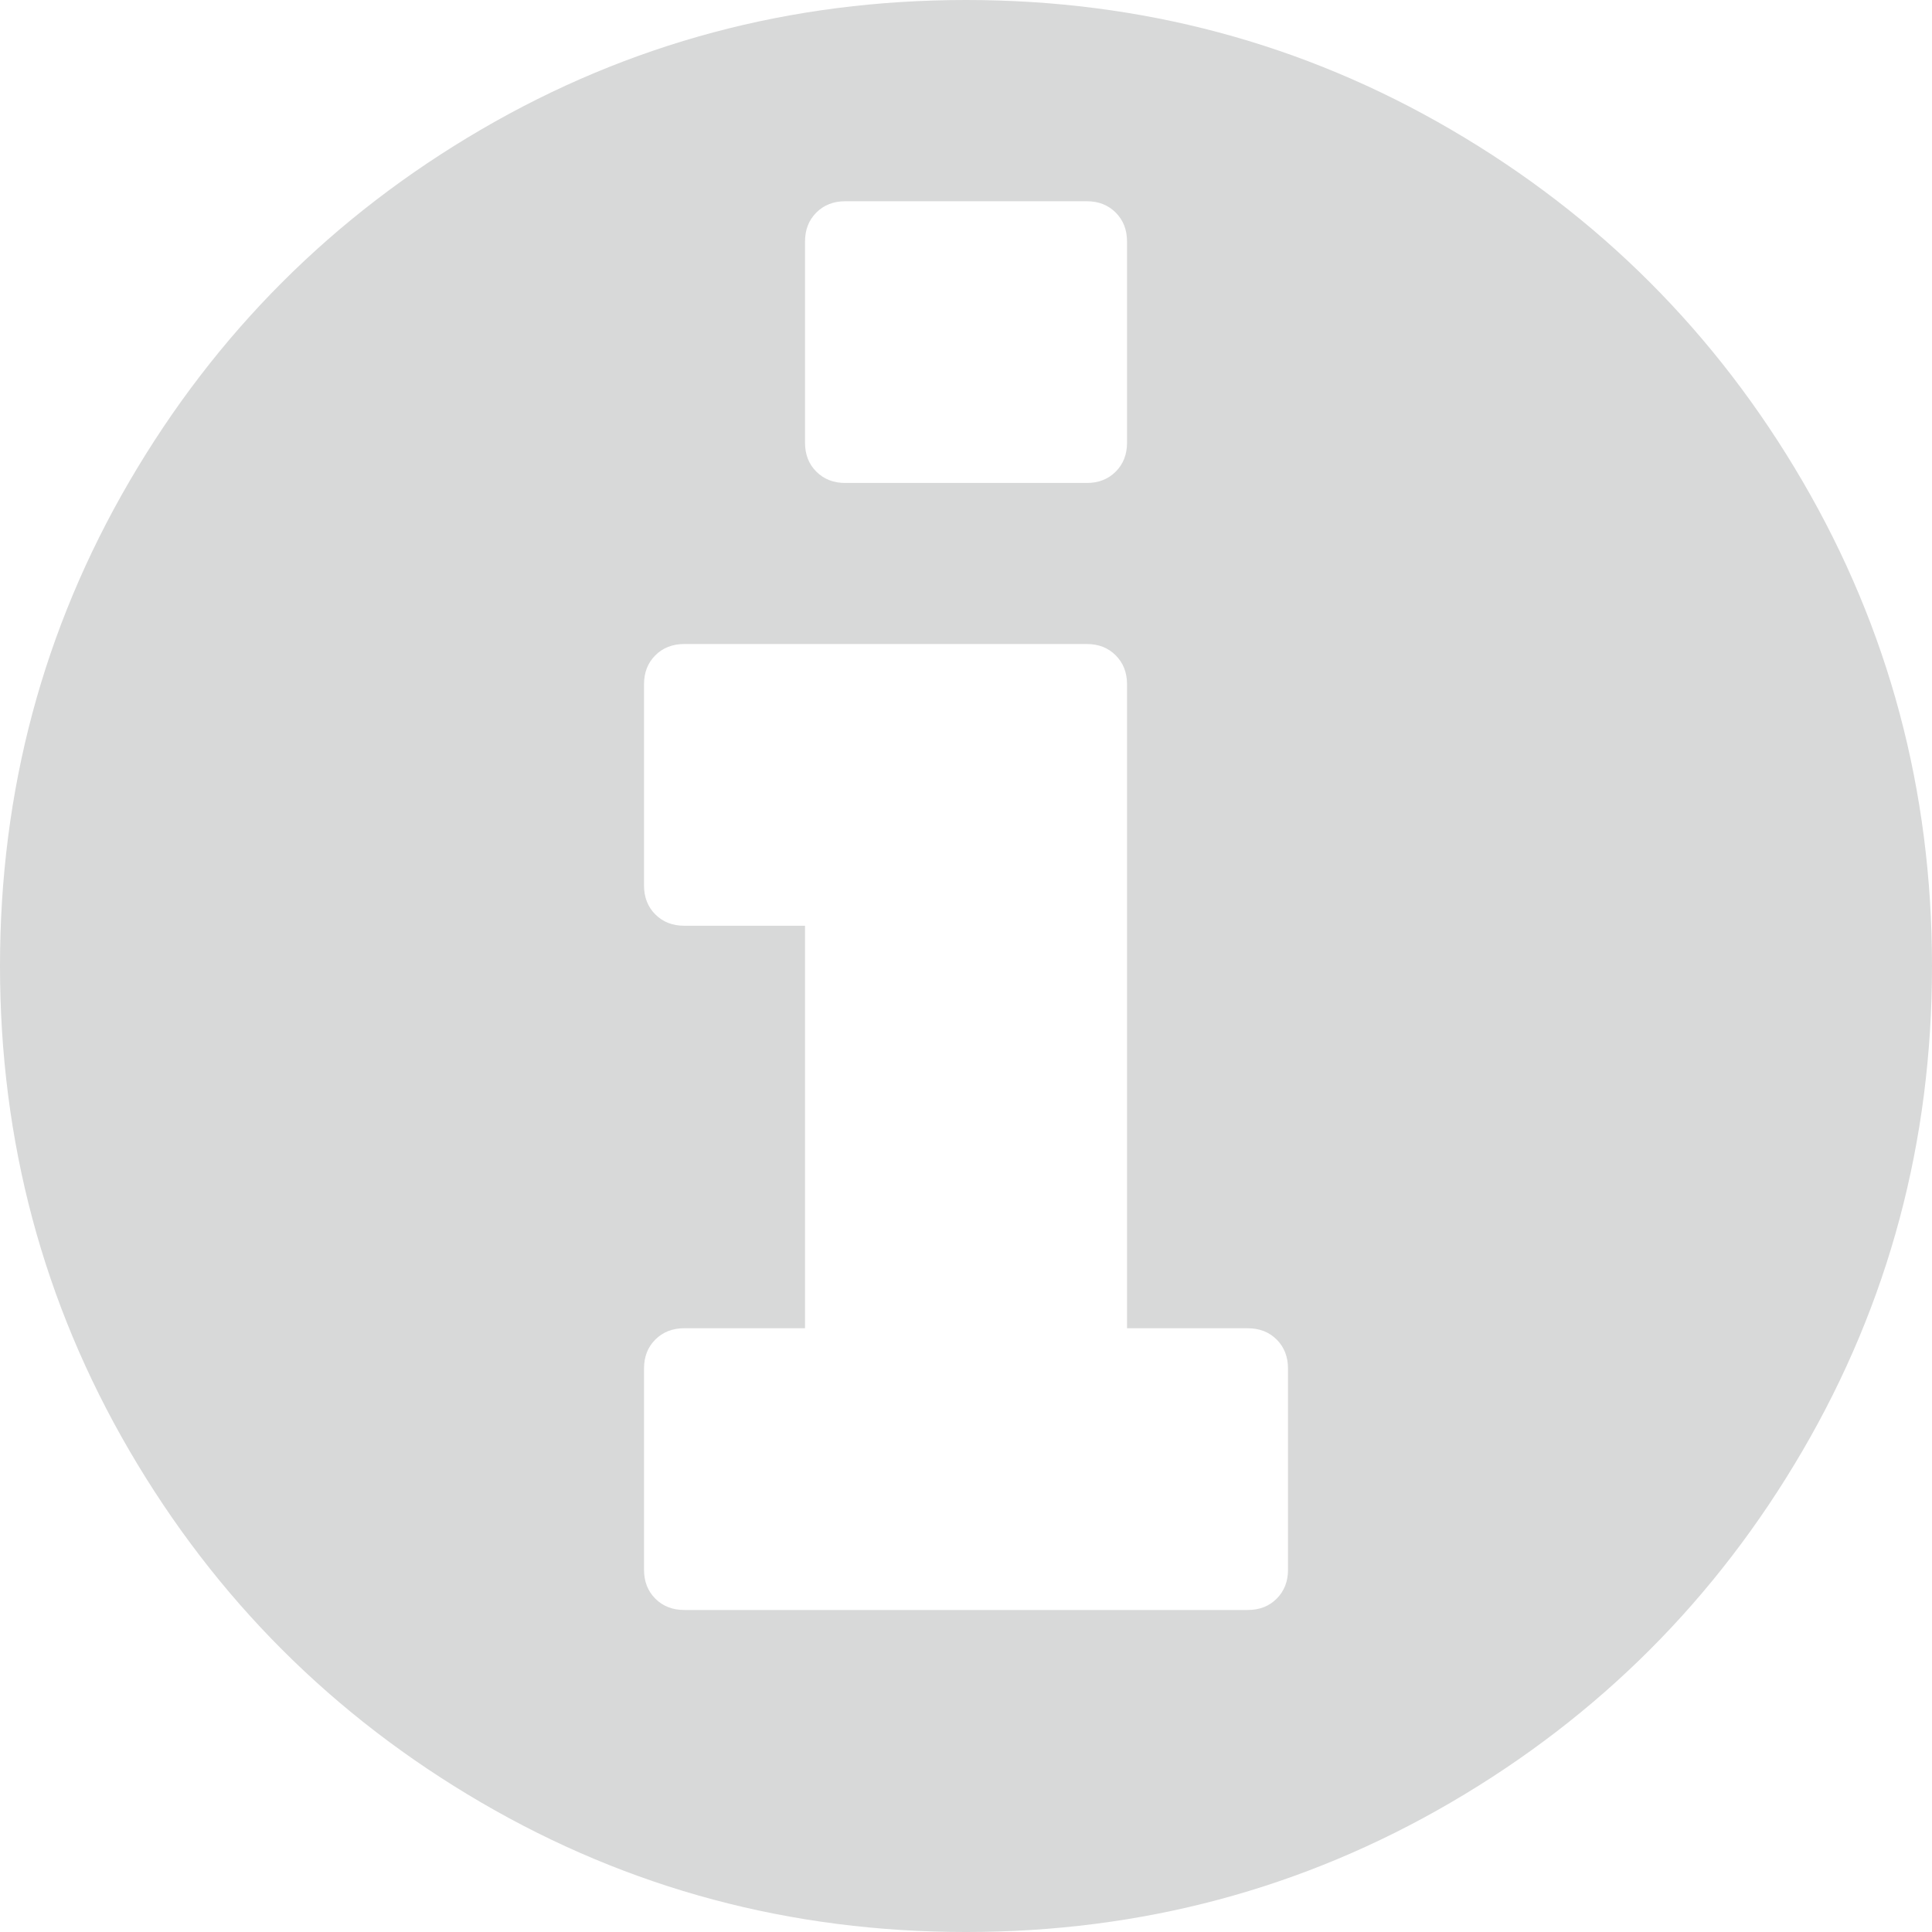
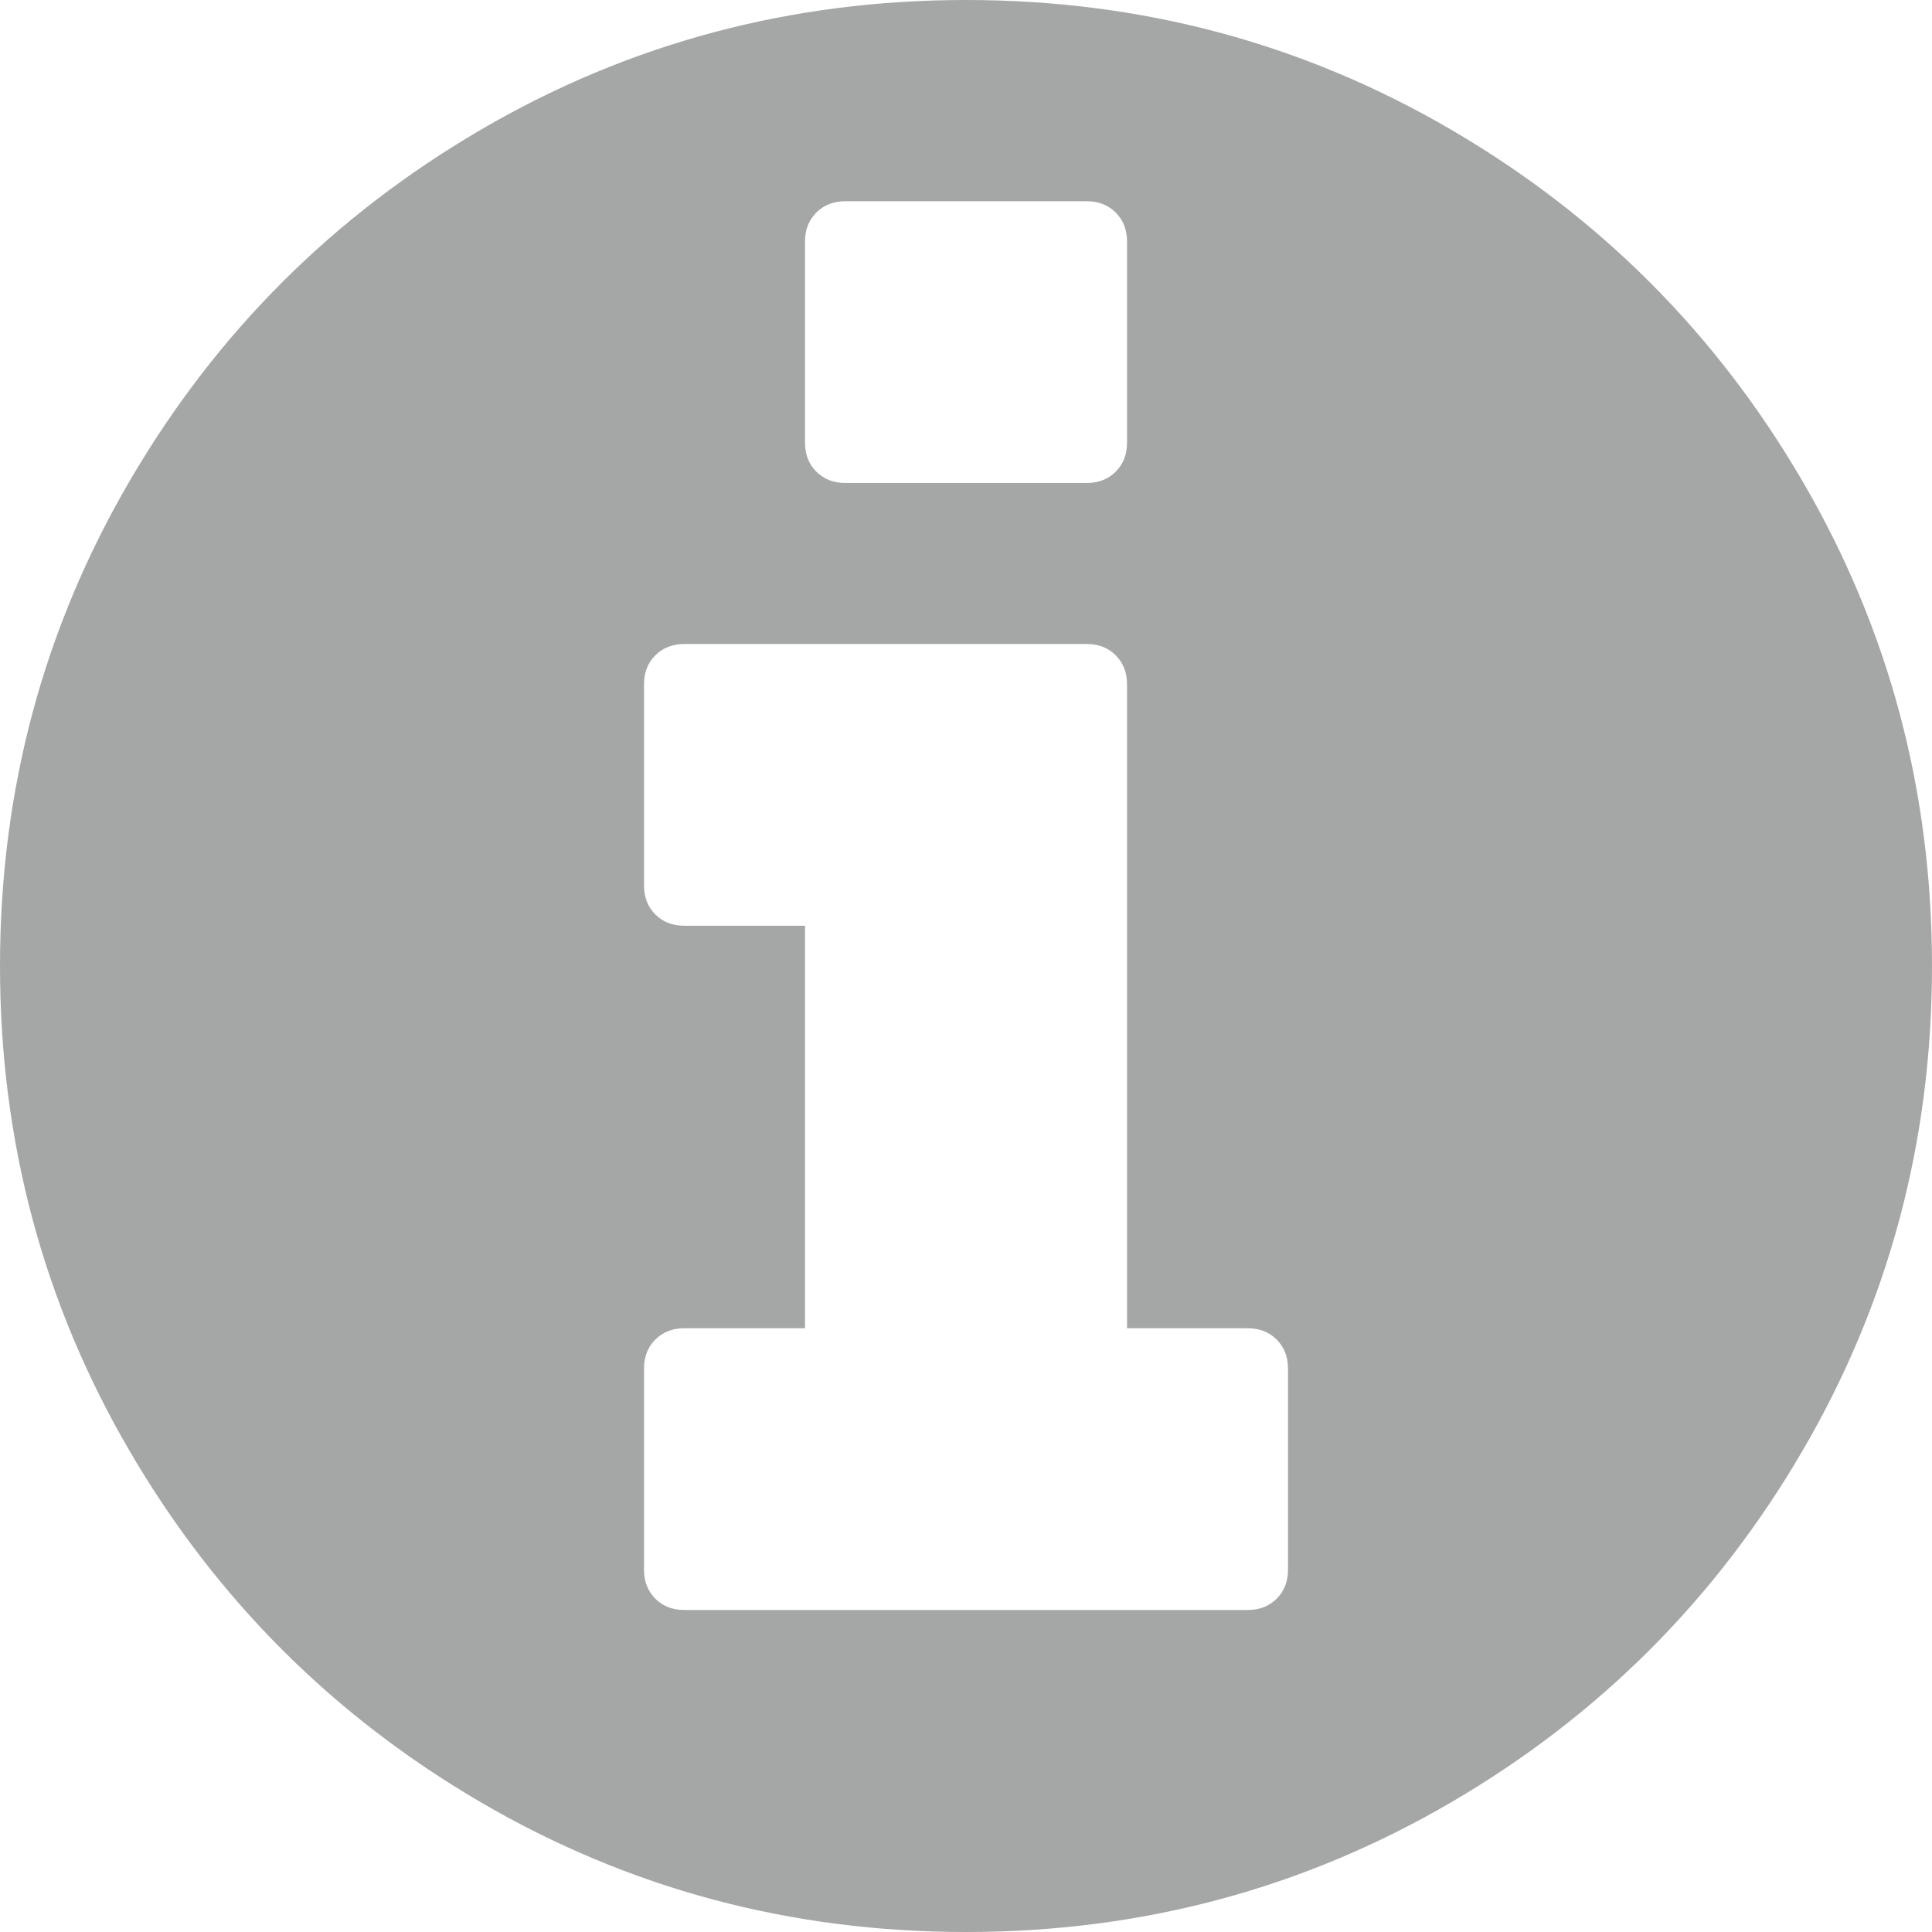
<svg xmlns="http://www.w3.org/2000/svg" version="1.1" id="Capa_1" x="0px" y="0px" width="438.533px" height="438.533px" viewBox="0 0 438.533 438.533" style="enable-background:new 0 0 438.533 438.533;" xml:space="preserve">
  <g>
-     <path fill="#d8d9d9" d="M409.133,109.203c-19.608-33.592-46.205-60.189-79.798-79.796C295.736,9.801,259.058,0,219.273,0   c-39.781,0-76.47,9.801-110.063,29.407c-33.595,19.604-60.192,46.201-79.8,79.796C9.801,142.8,0,179.489,0,219.267   c0,39.78,9.804,76.463,29.407,110.062c19.607,33.592,46.204,60.189,79.799,79.798c33.597,19.605,70.283,29.407,110.063,29.407   s76.47-9.802,110.065-29.407c33.593-19.602,60.189-46.206,79.795-79.798c19.603-33.596,29.403-70.284,29.403-110.062   C438.533,179.485,428.732,142.795,409.133,109.203z M182.727,54.813c0-2.666,0.855-4.853,2.57-6.565   c1.712-1.711,3.903-2.57,6.567-2.57h54.82c2.662,0,4.853,0.859,6.561,2.57c1.711,1.712,2.573,3.899,2.573,6.565v45.682   c0,2.664-0.862,4.854-2.573,6.564c-1.708,1.712-3.898,2.568-6.561,2.568h-54.82c-2.664,0-4.854-0.856-6.567-2.568   c-1.715-1.709-2.57-3.9-2.57-6.564V54.813z M292.359,356.309c0,2.662-0.863,4.853-2.57,6.561c-1.704,1.714-3.895,2.57-6.563,2.57   H155.317c-2.667,0-4.854-0.856-6.567-2.57c-1.712-1.708-2.568-3.898-2.568-6.564v-45.682c0-2.67,0.856-4.853,2.568-6.567   c1.713-1.708,3.903-2.57,6.567-2.57h27.41v-91.358h-27.41c-2.667,0-4.853-0.855-6.567-2.568c-1.712-1.711-2.568-3.901-2.568-6.567   v-45.679c0-2.666,0.856-4.853,2.568-6.567c1.715-1.713,3.905-2.568,6.567-2.568h91.367c2.662,0,4.853,0.855,6.561,2.568   c1.711,1.714,2.573,3.901,2.573,6.567v146.179h27.401c2.669,0,4.859,0.855,6.57,2.566c1.704,1.712,2.566,3.901,2.566,6.567v45.683   H292.359z" />
+     <path fill="#a5a7a6" d="M409.133,109.203c-19.608-33.592-46.205-60.189-79.798-79.796C295.736,9.801,259.058,0,219.273,0   c-39.781,0-76.47,9.801-110.063,29.407c-33.595,19.604-60.192,46.201-79.8,79.796C9.801,142.8,0,179.489,0,219.267   c0,39.78,9.804,76.463,29.407,110.062c19.607,33.592,46.204,60.189,79.799,79.798c33.597,19.605,70.283,29.407,110.063,29.407   s76.47-9.802,110.065-29.407c33.593-19.602,60.189-46.206,79.795-79.798c19.603-33.596,29.403-70.284,29.403-110.062   C438.533,179.485,428.732,142.795,409.133,109.203z M182.727,54.813c0-2.666,0.855-4.853,2.57-6.565   c1.712-1.711,3.903-2.57,6.567-2.57h54.82c2.662,0,4.853,0.859,6.561,2.57c1.711,1.712,2.573,3.899,2.573,6.565v45.682   c0,2.664-0.862,4.854-2.573,6.564c-1.708,1.712-3.898,2.568-6.561,2.568h-54.82c-2.664,0-4.854-0.856-6.567-2.568   c-1.715-1.709-2.57-3.9-2.57-6.564V54.813z M292.359,356.309c0,2.662-0.863,4.853-2.57,6.561c-1.704,1.714-3.895,2.57-6.563,2.57   H155.317c-2.667,0-4.854-0.856-6.567-2.57c-1.712-1.708-2.568-3.898-2.568-6.564v-45.682c0-2.67,0.856-4.853,2.568-6.567   c1.713-1.708,3.903-2.57,6.567-2.57h27.41v-91.358h-27.41c-2.667,0-4.853-0.855-6.567-2.568c-1.712-1.711-2.568-3.901-2.568-6.567   v-45.679c0-2.666,0.856-4.853,2.568-6.567c1.715-1.713,3.905-2.568,6.567-2.568h91.367c2.662,0,4.853,0.855,6.561,2.568   c1.711,1.714,2.573,3.901,2.573,6.567v146.179h27.401c2.669,0,4.859,0.855,6.57,2.566c1.704,1.712,2.566,3.901,2.566,6.567v45.683   H292.359z" />
  </g>
  <g>
</g>
  <g>
</g>
  <g>
</g>
  <g>
</g>
  <g>
</g>
  <g>
</g>
  <g>
</g>
  <g>
</g>
  <g>
</g>
  <g>
</g>
  <g>
</g>
  <g>
</g>
  <g>
</g>
  <g>
</g>
  <g>
</g>
</svg>
